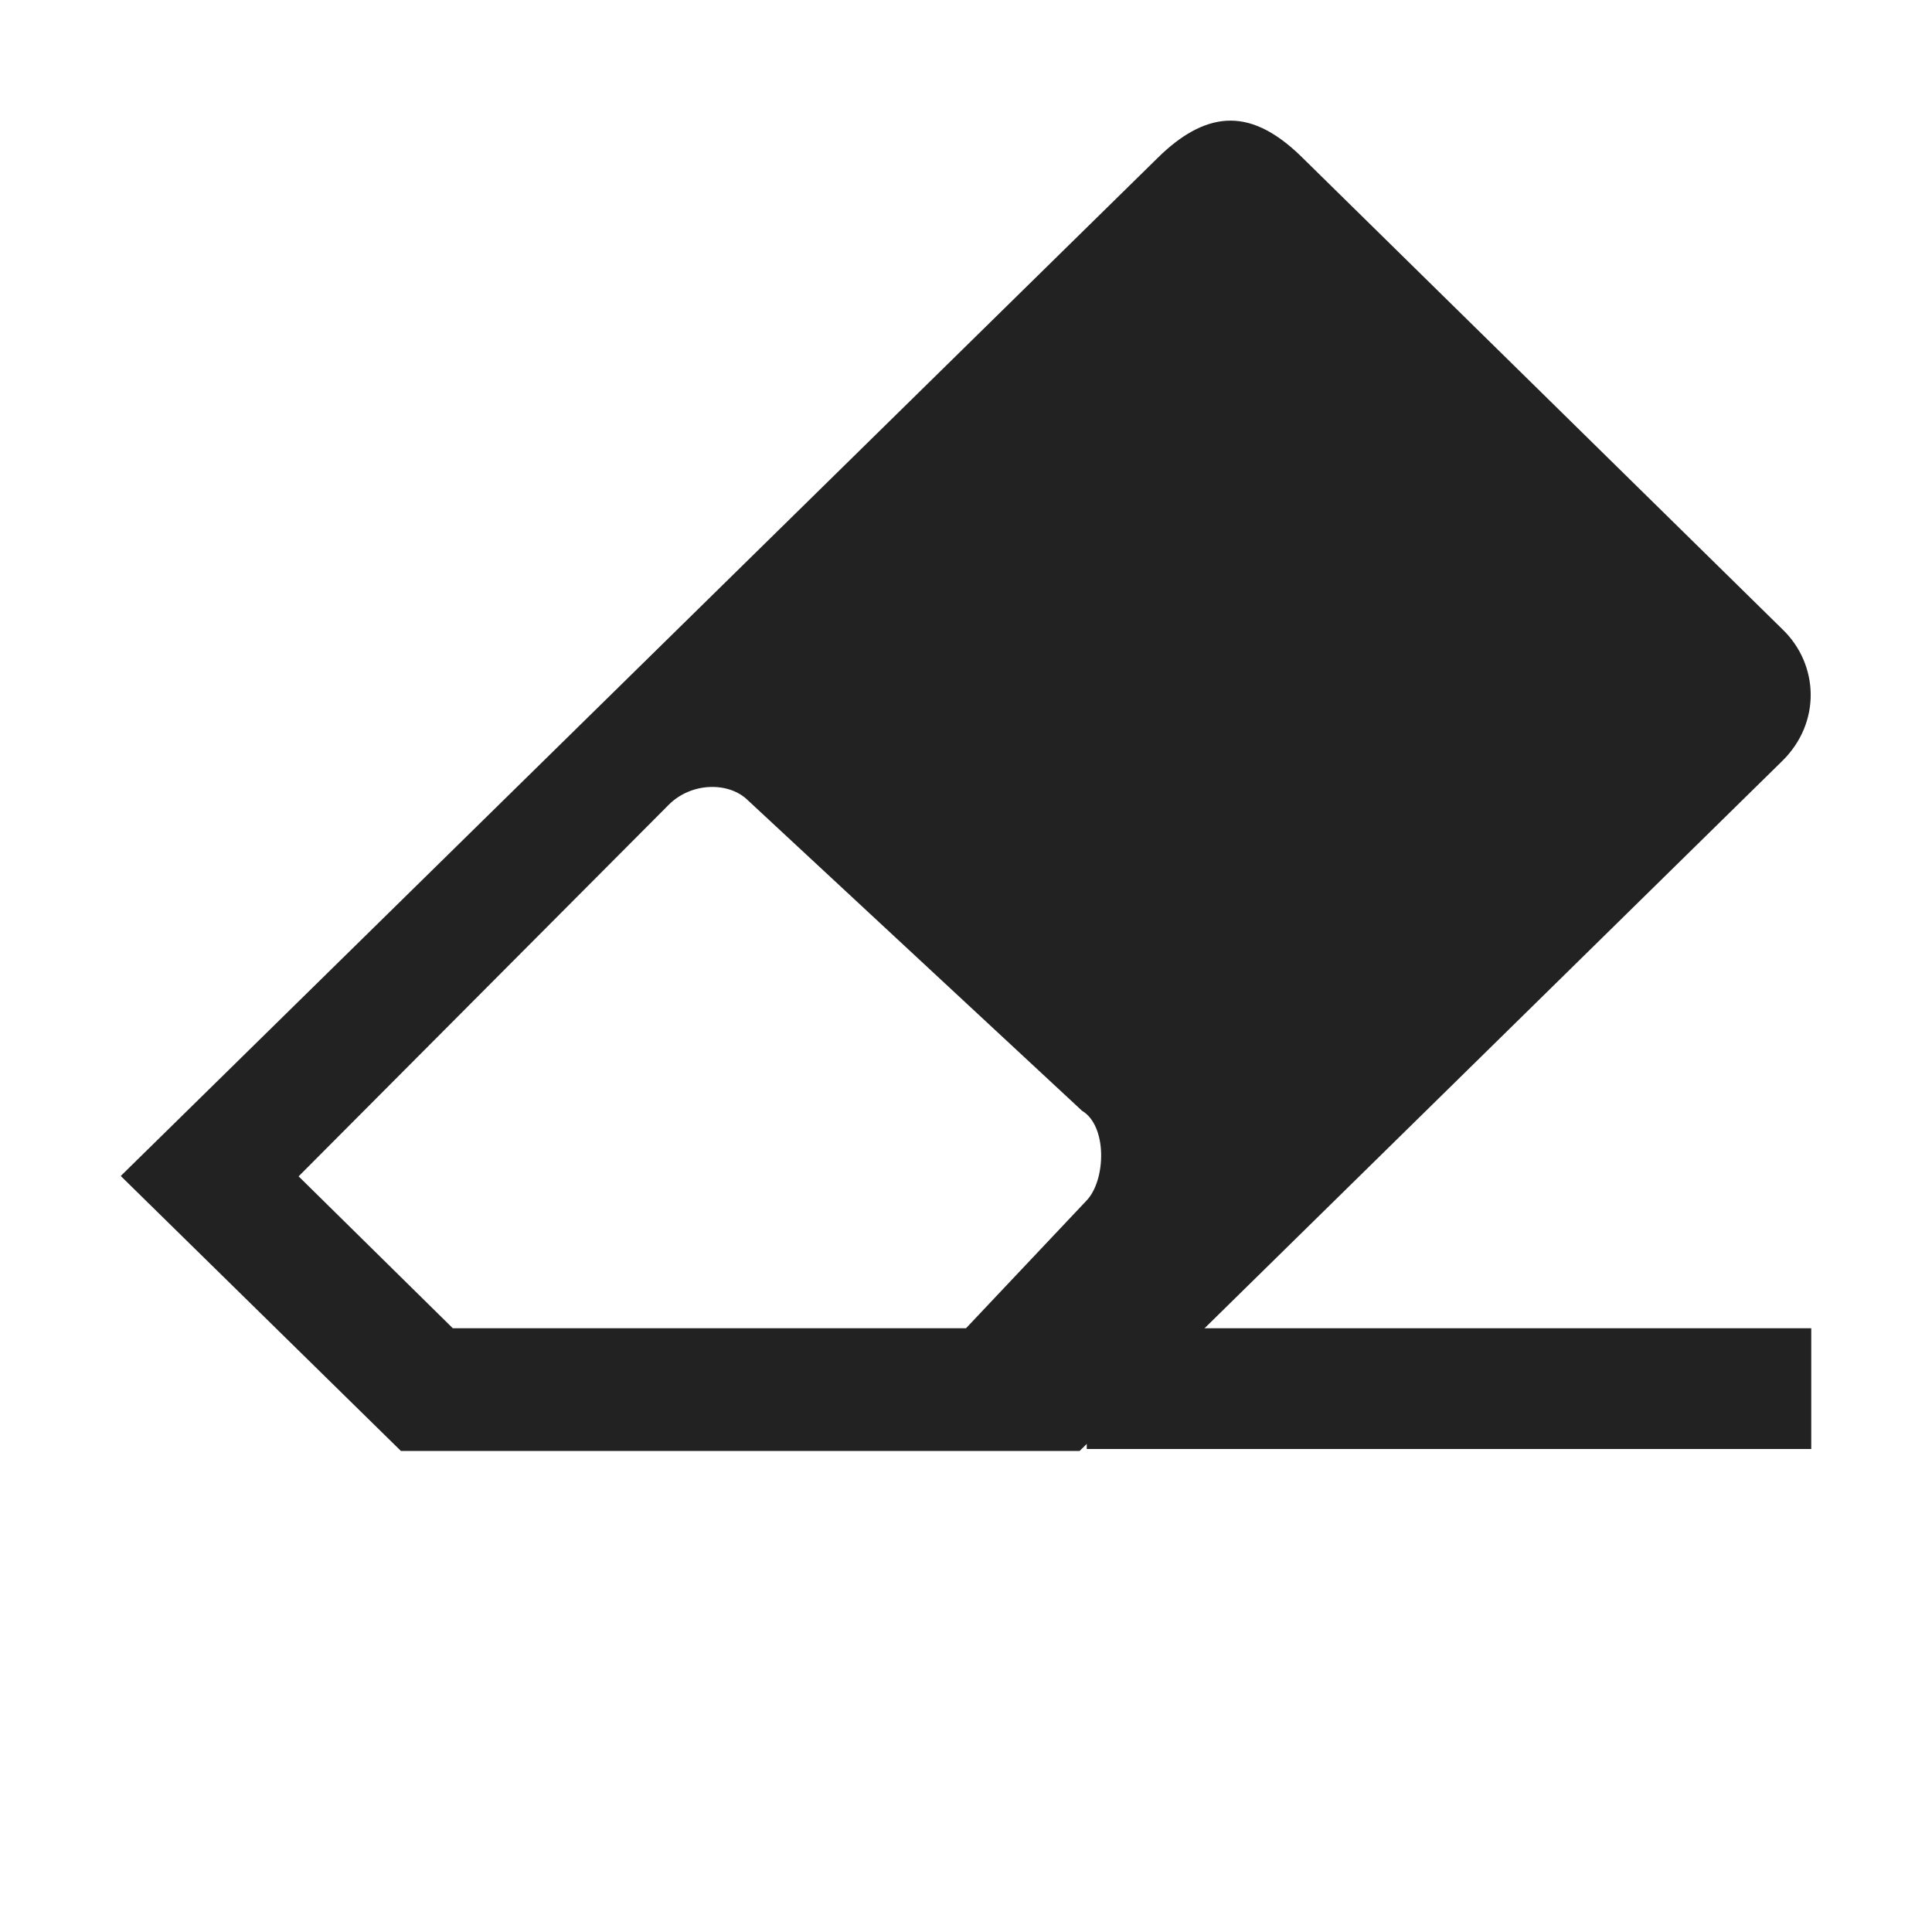
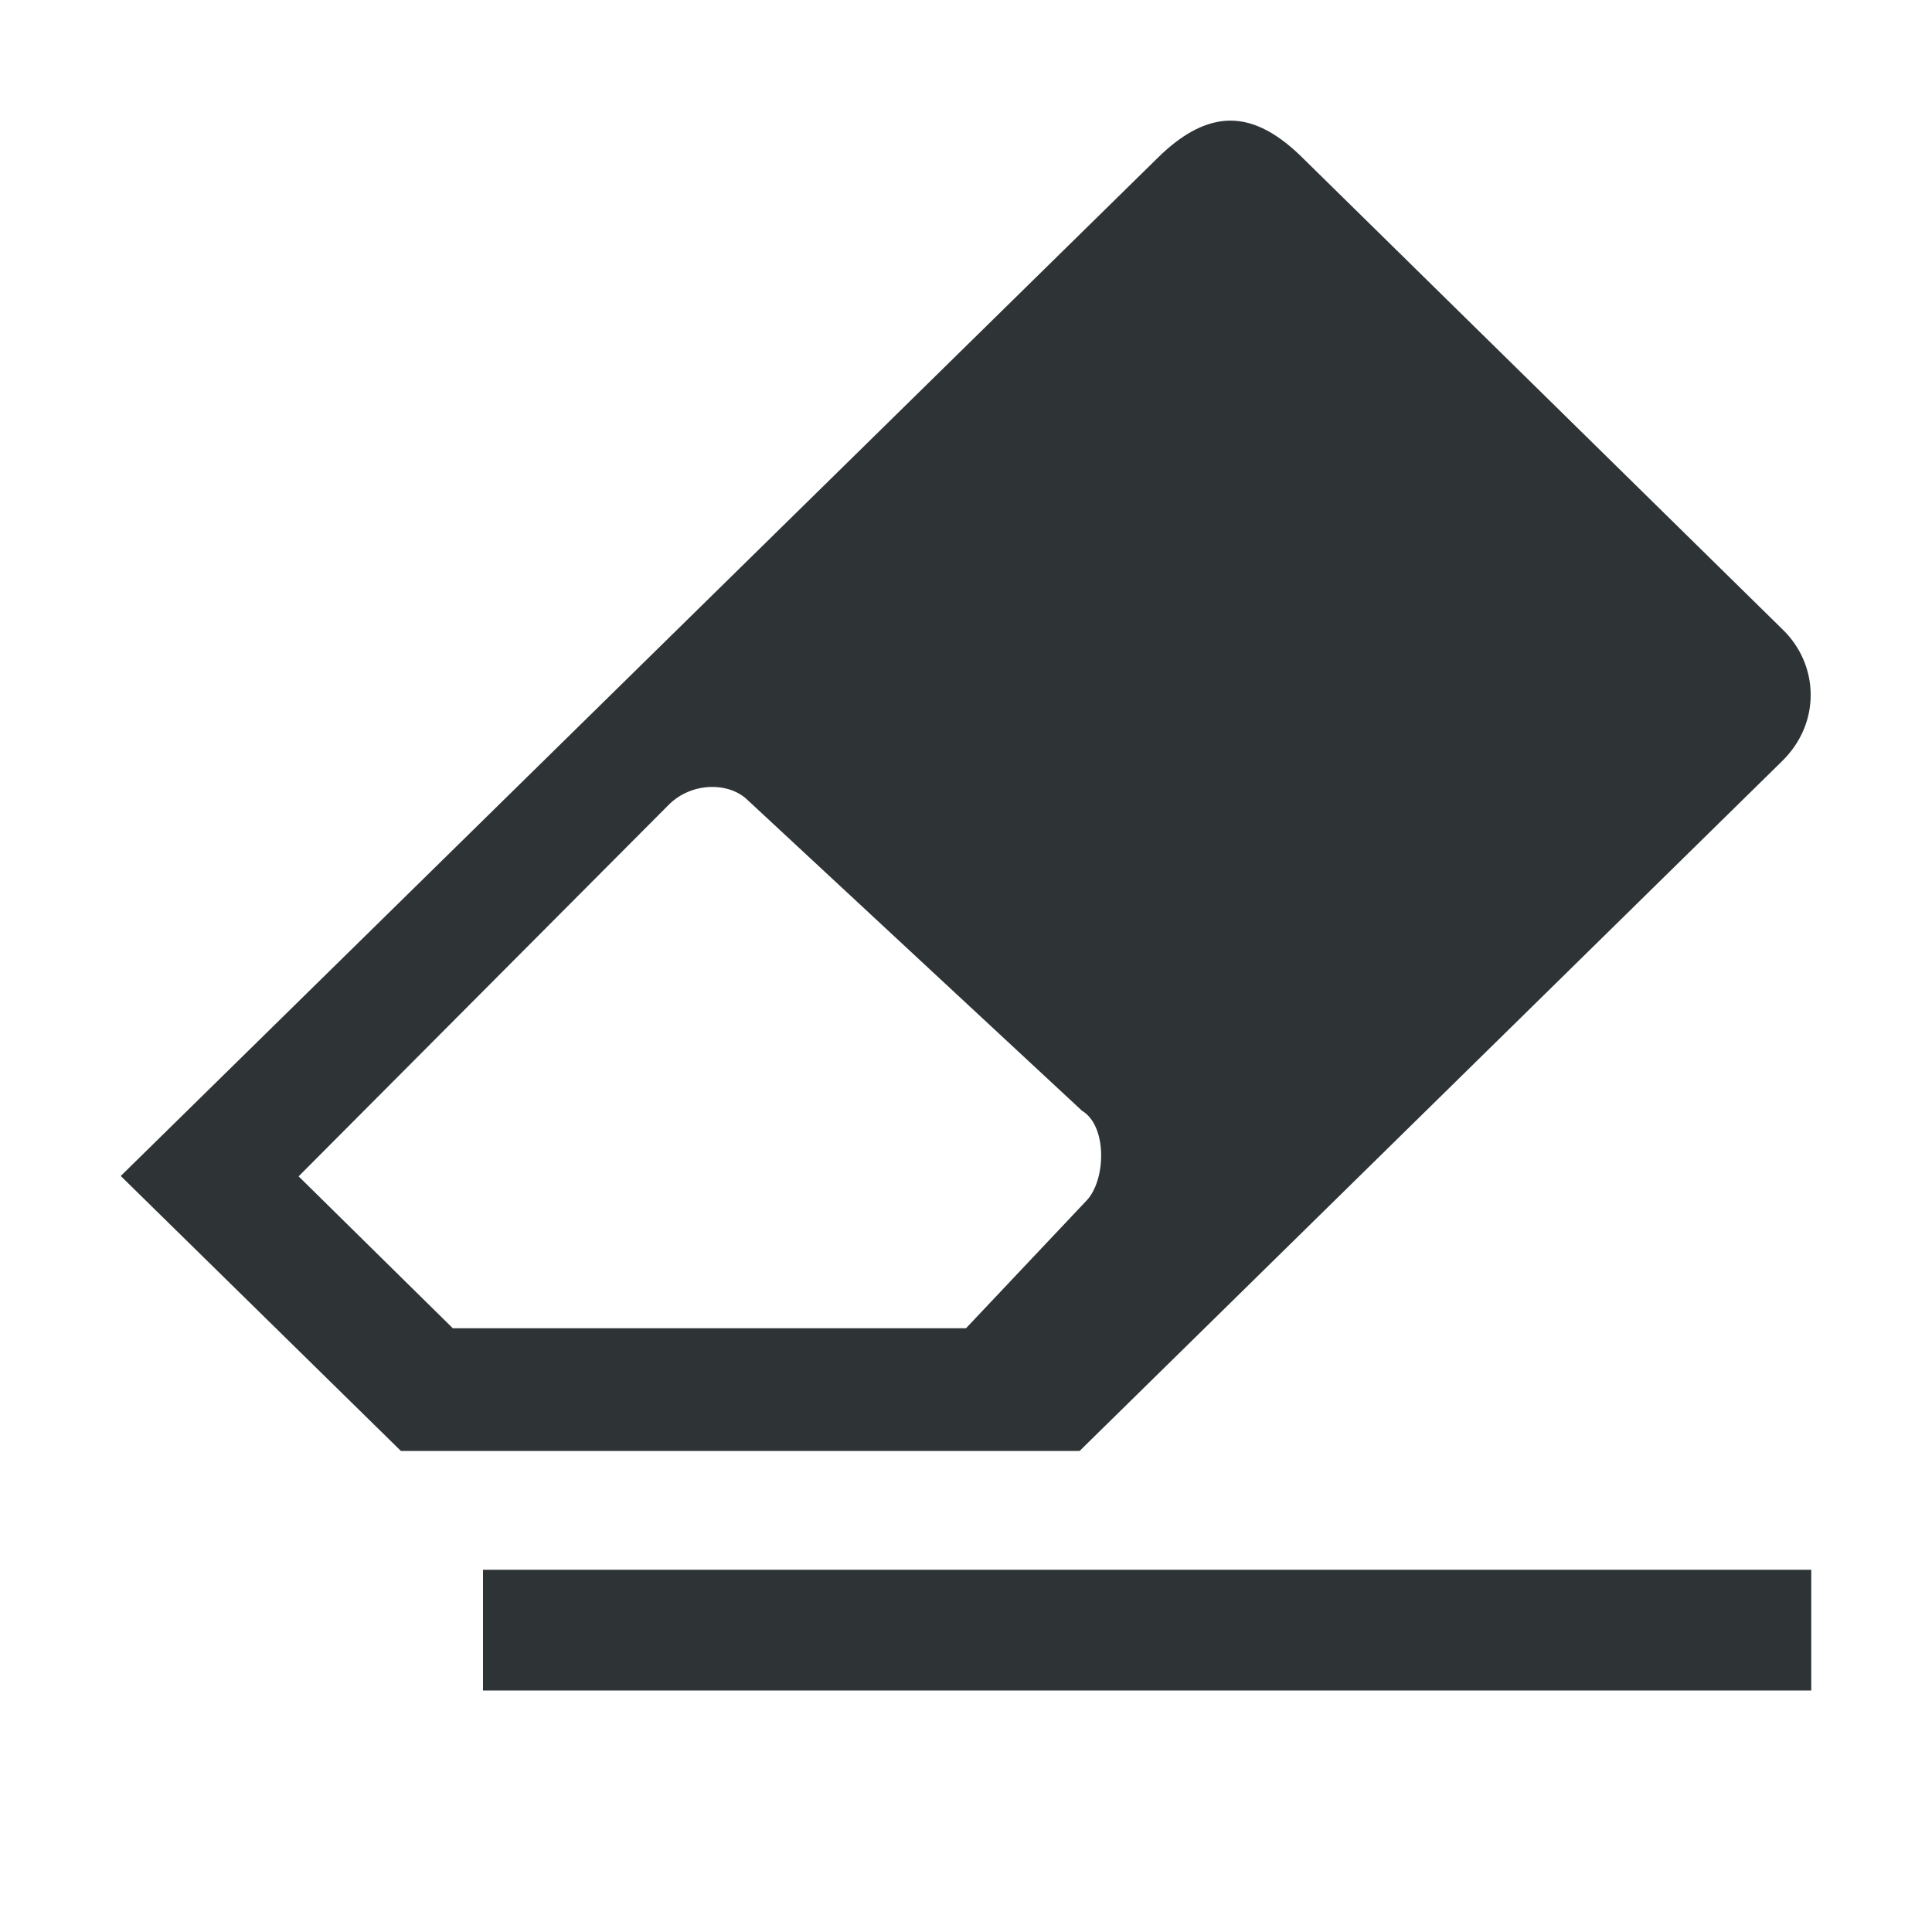
<svg xmlns="http://www.w3.org/2000/svg" height="16px" viewBox="0 0 16 16" width="16px">
-   <g fill="#222222">
+   <g fill="#2e3436">
    <path d="m 10.156 1 c -0.191 0.012 -0.379 0.121 -0.566 0.305 l -8.59 8.434 l 2.32 2.277 h 5.621 l 5.816 -5.711 c 0.328 -0.32 0.305 -0.801 0.008 -1.09 l -3.996 -3.926 c -0.219 -0.211 -0.418 -0.301 -0.613 -0.289 z m -3.961 5.629 l 2.766 2.57 c 0.211 0.125 0.199 0.578 0.035 0.746 l -0.996 1.055 h -4.25 l -1.277 -1.258 l 3.066 -3.078 c 0.188 -0.188 0.5 -0.191 0.656 -0.035 z m 0 0" />
-     <path d="m 9 11 h 6 v 1 h -6 z m 0 0" />
+     <path d="m 4 13 h 11 v 1 h -11 z m 0 0" />
  </g>
</svg>
